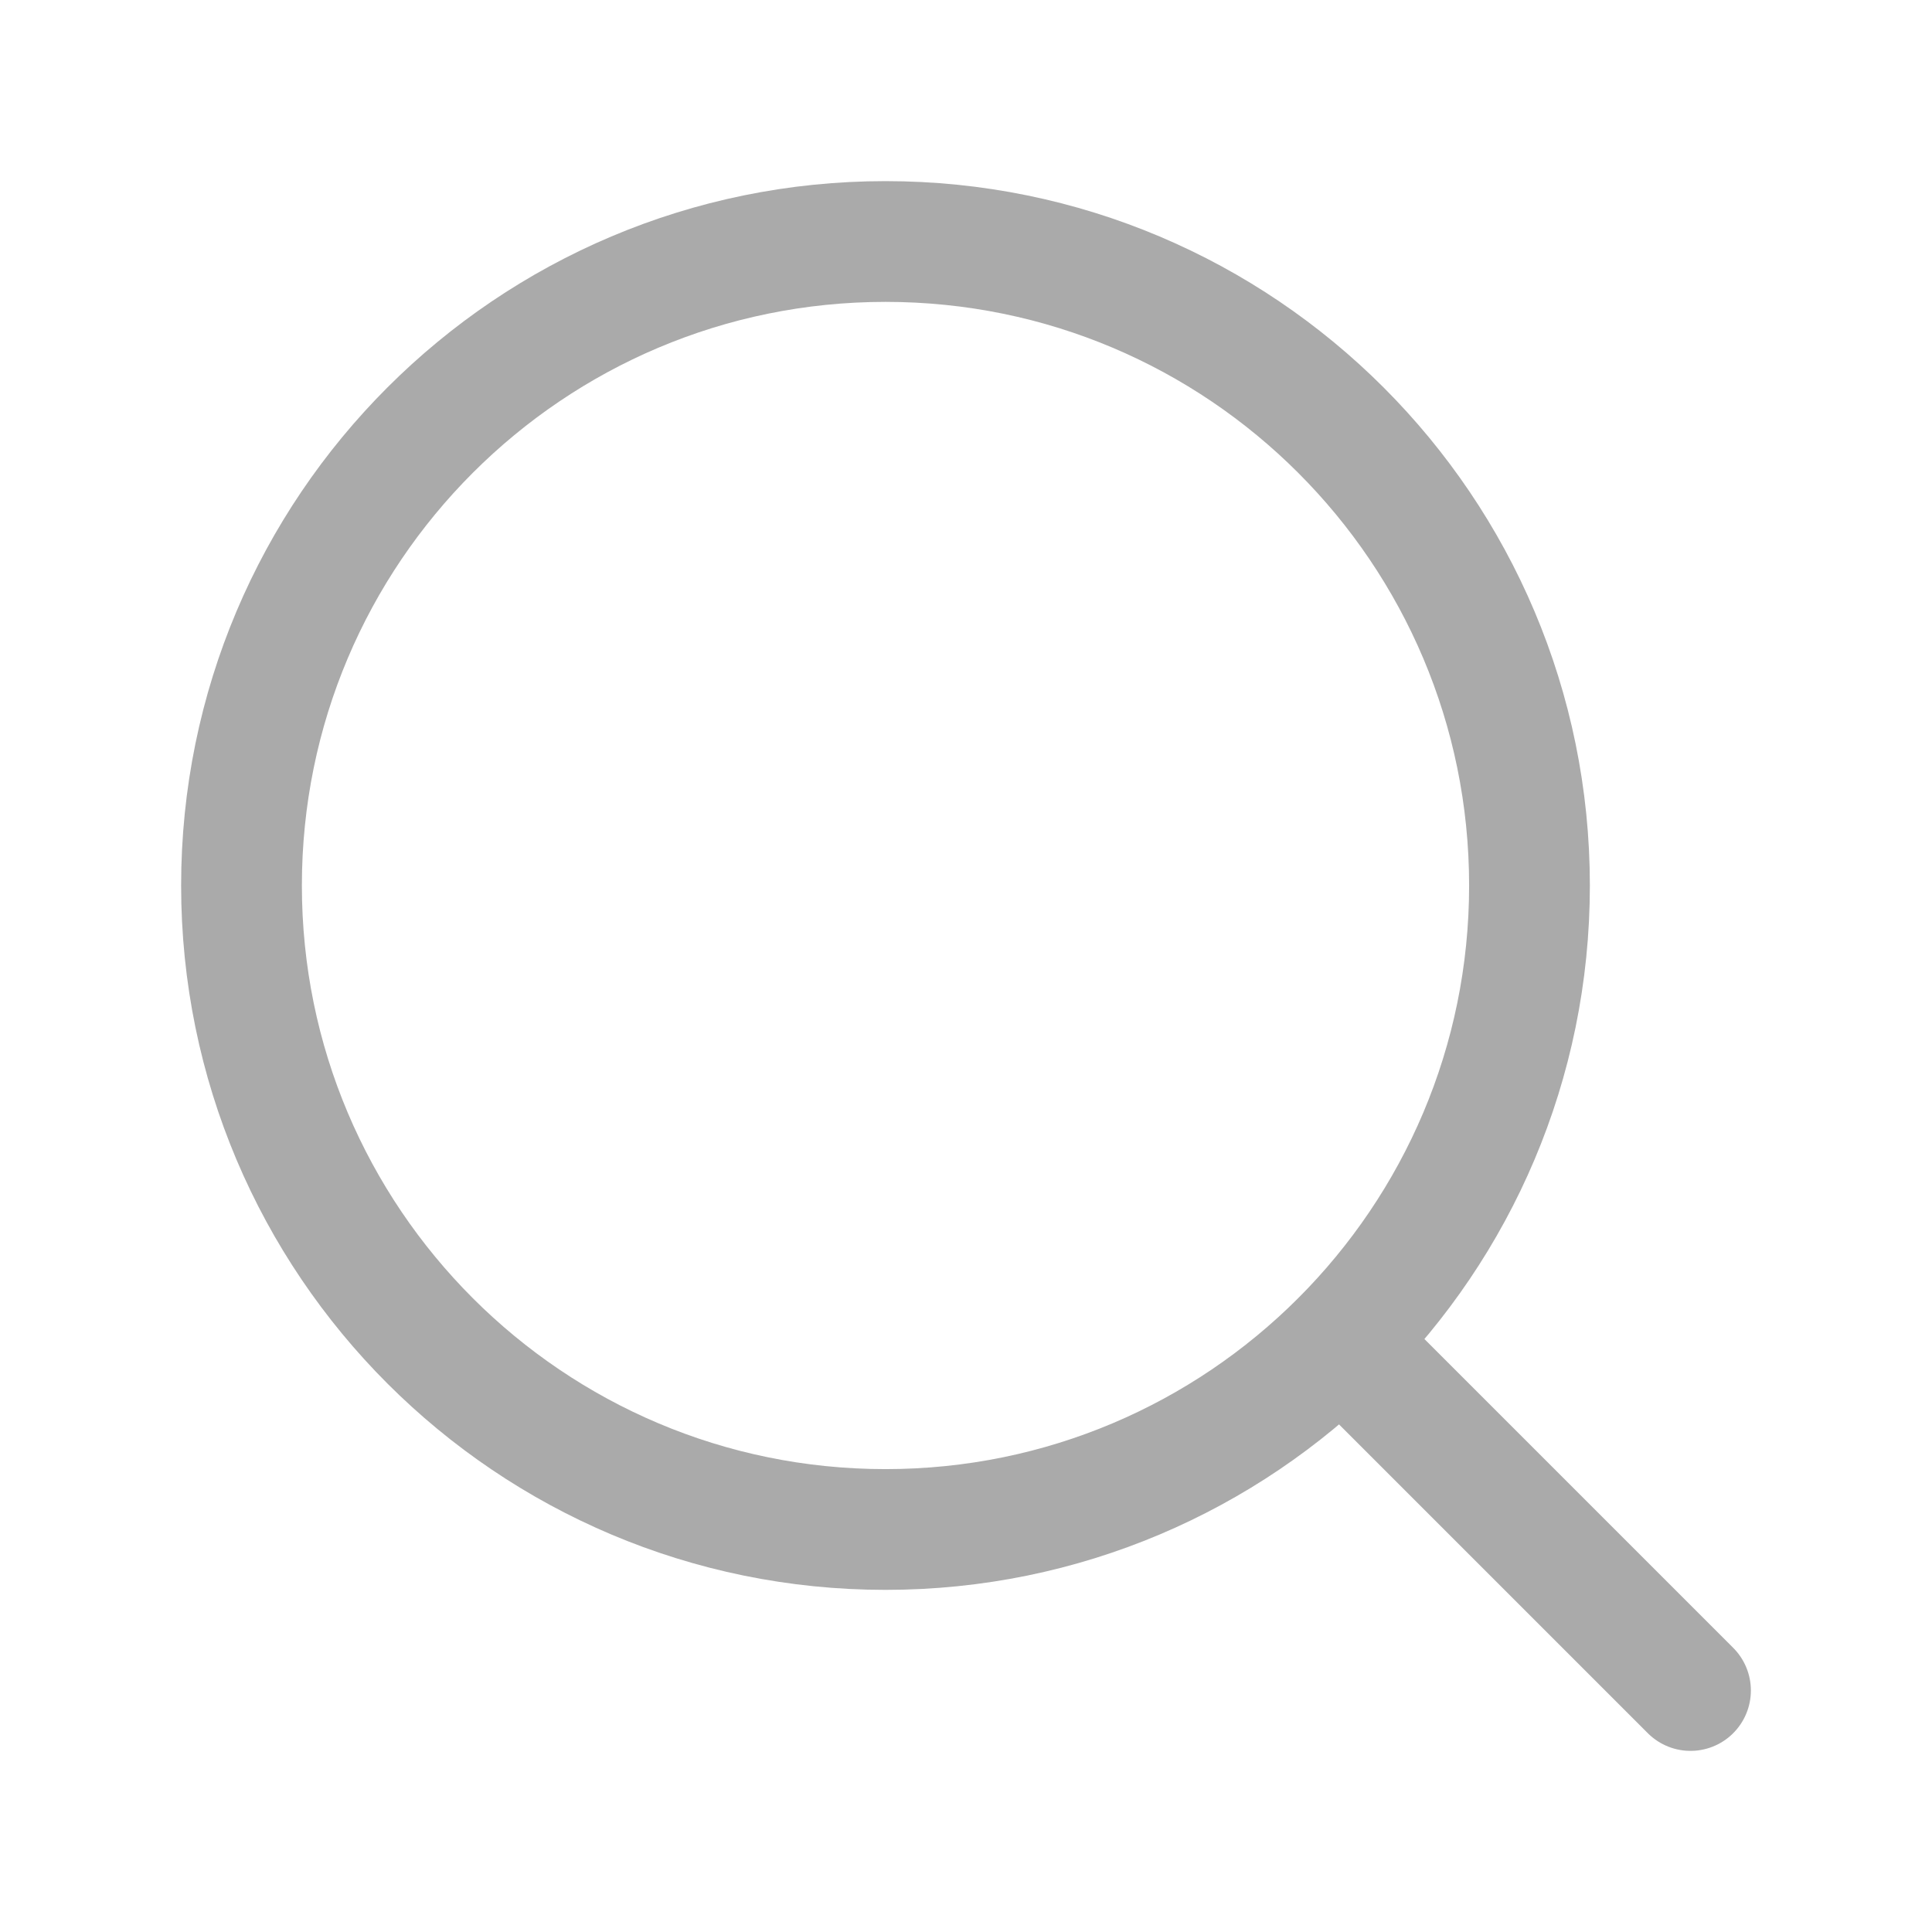
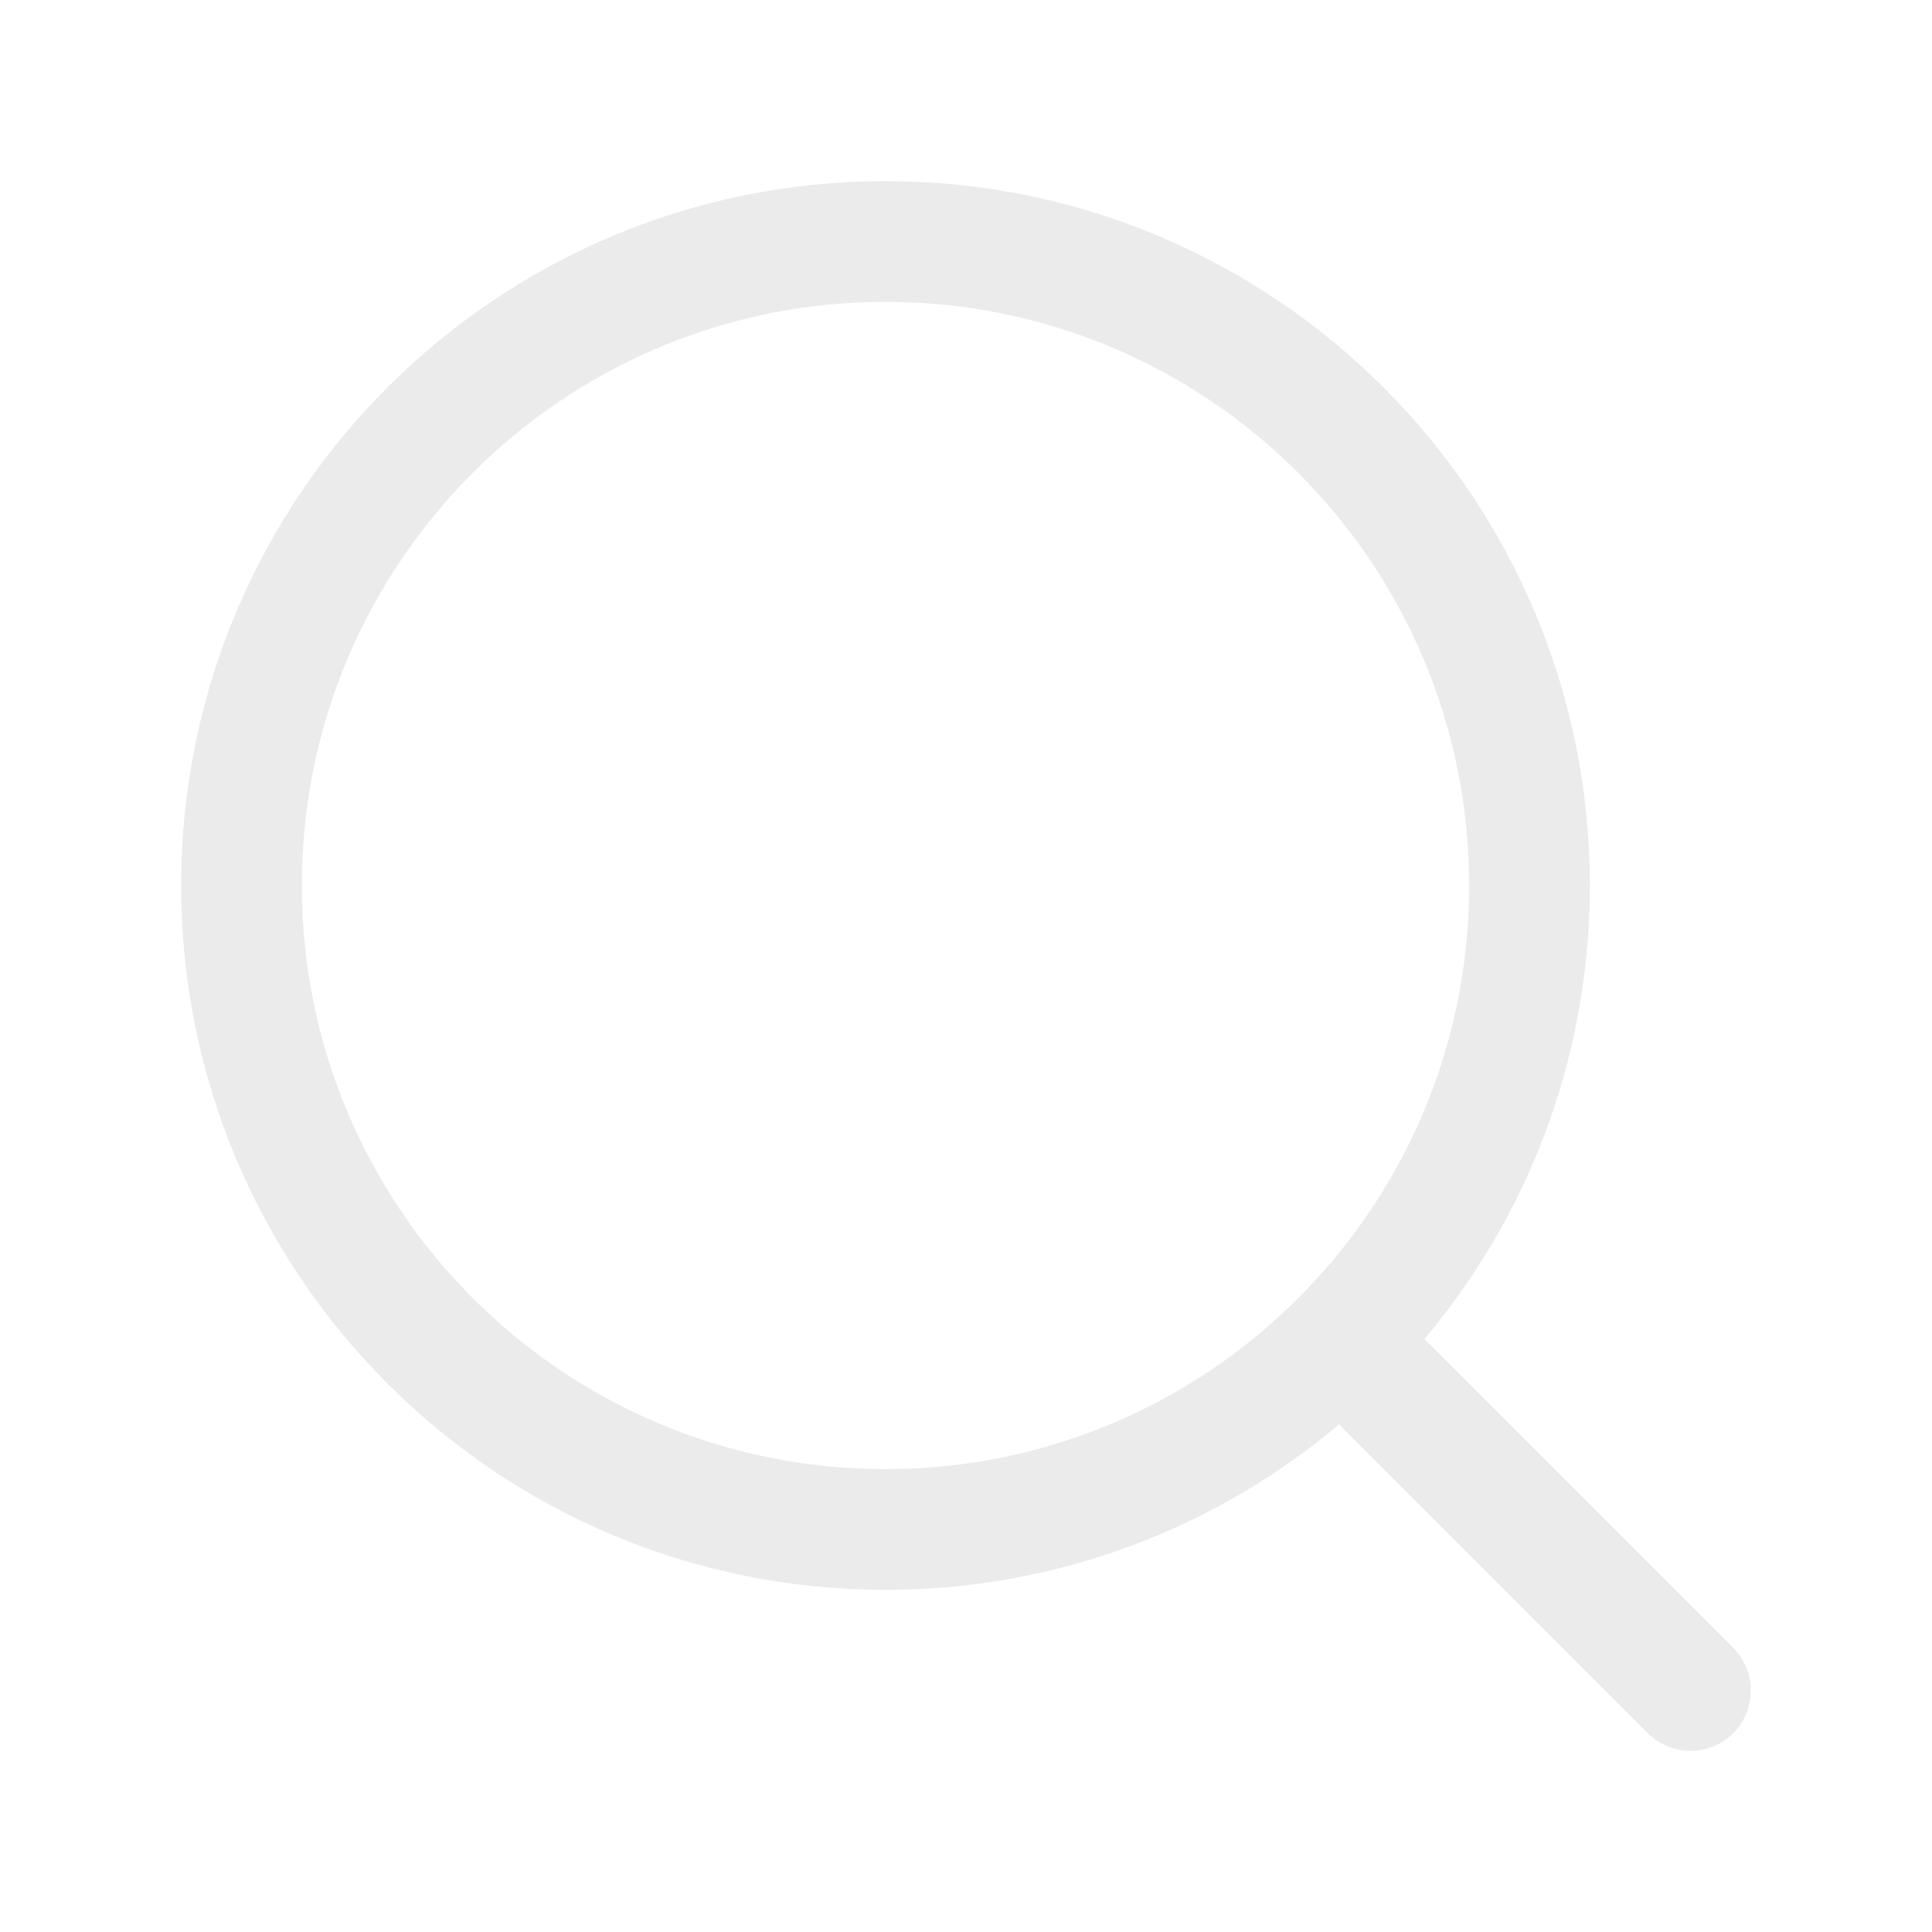
<svg xmlns="http://www.w3.org/2000/svg" width="80" height="80" viewBox="0 0 80 80" fill="none">
-   <path d="M70 70L55.533 55.533" stroke="#AAAAAA" stroke-width="5" stroke-linecap="round" stroke-linejoin="round" />
-   <path d="M36.667 63.333C51.394 63.333 63.333 51.394 63.333 36.667C63.333 21.939 51.394 10 36.667 10C21.939 10 10 21.939 10 36.667C10 51.394 21.939 63.333 36.667 63.333Z" stroke="#AAAAAA" stroke-width="5" stroke-linecap="round" stroke-linejoin="round" />
+   <path d="M70 70L55.533 55.533" stroke="#EBEBEB" stroke-width="5" stroke-linecap="round" stroke-linejoin="round" />
+   <path d="M36.667 63.333C51.394 63.333 63.333 51.394 63.333 36.667C63.333 21.939 51.394 10 36.667 10C21.939 10 10 21.939 10 36.667C10 51.394 21.939 63.333 36.667 63.333Z" stroke="#EBEBEB" stroke-width="5" stroke-linecap="round" stroke-linejoin="round" />
</svg>
